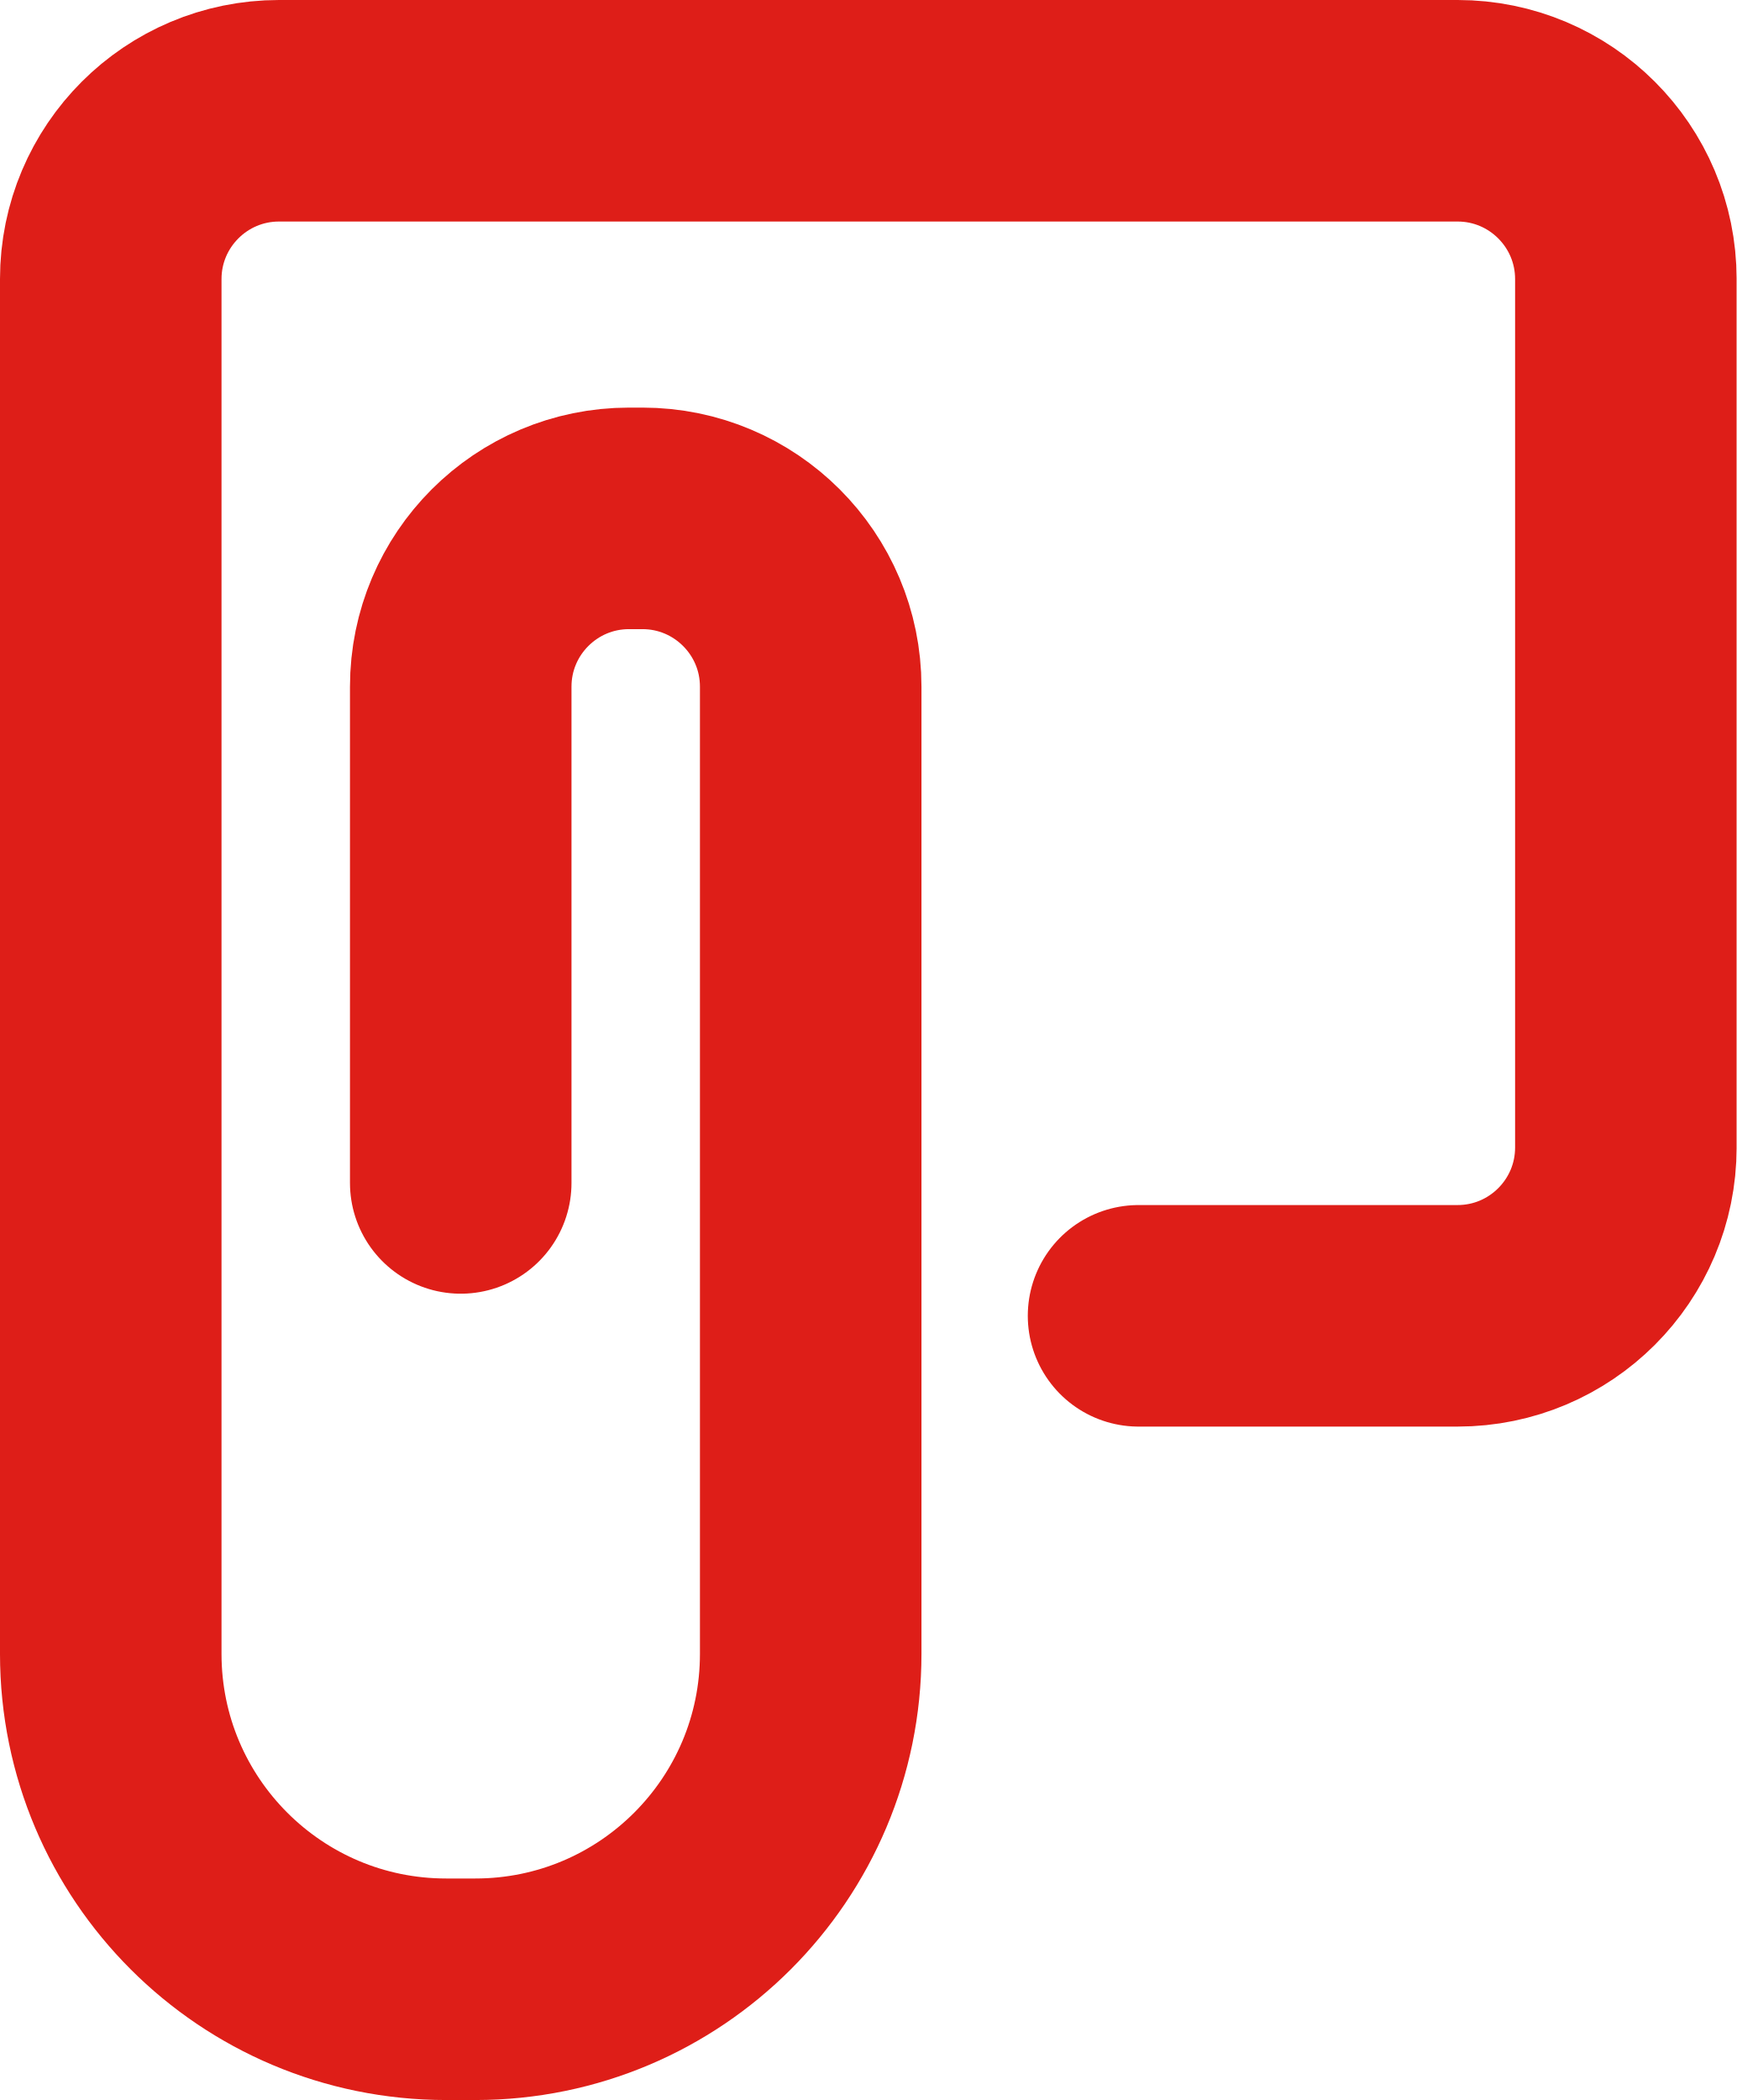
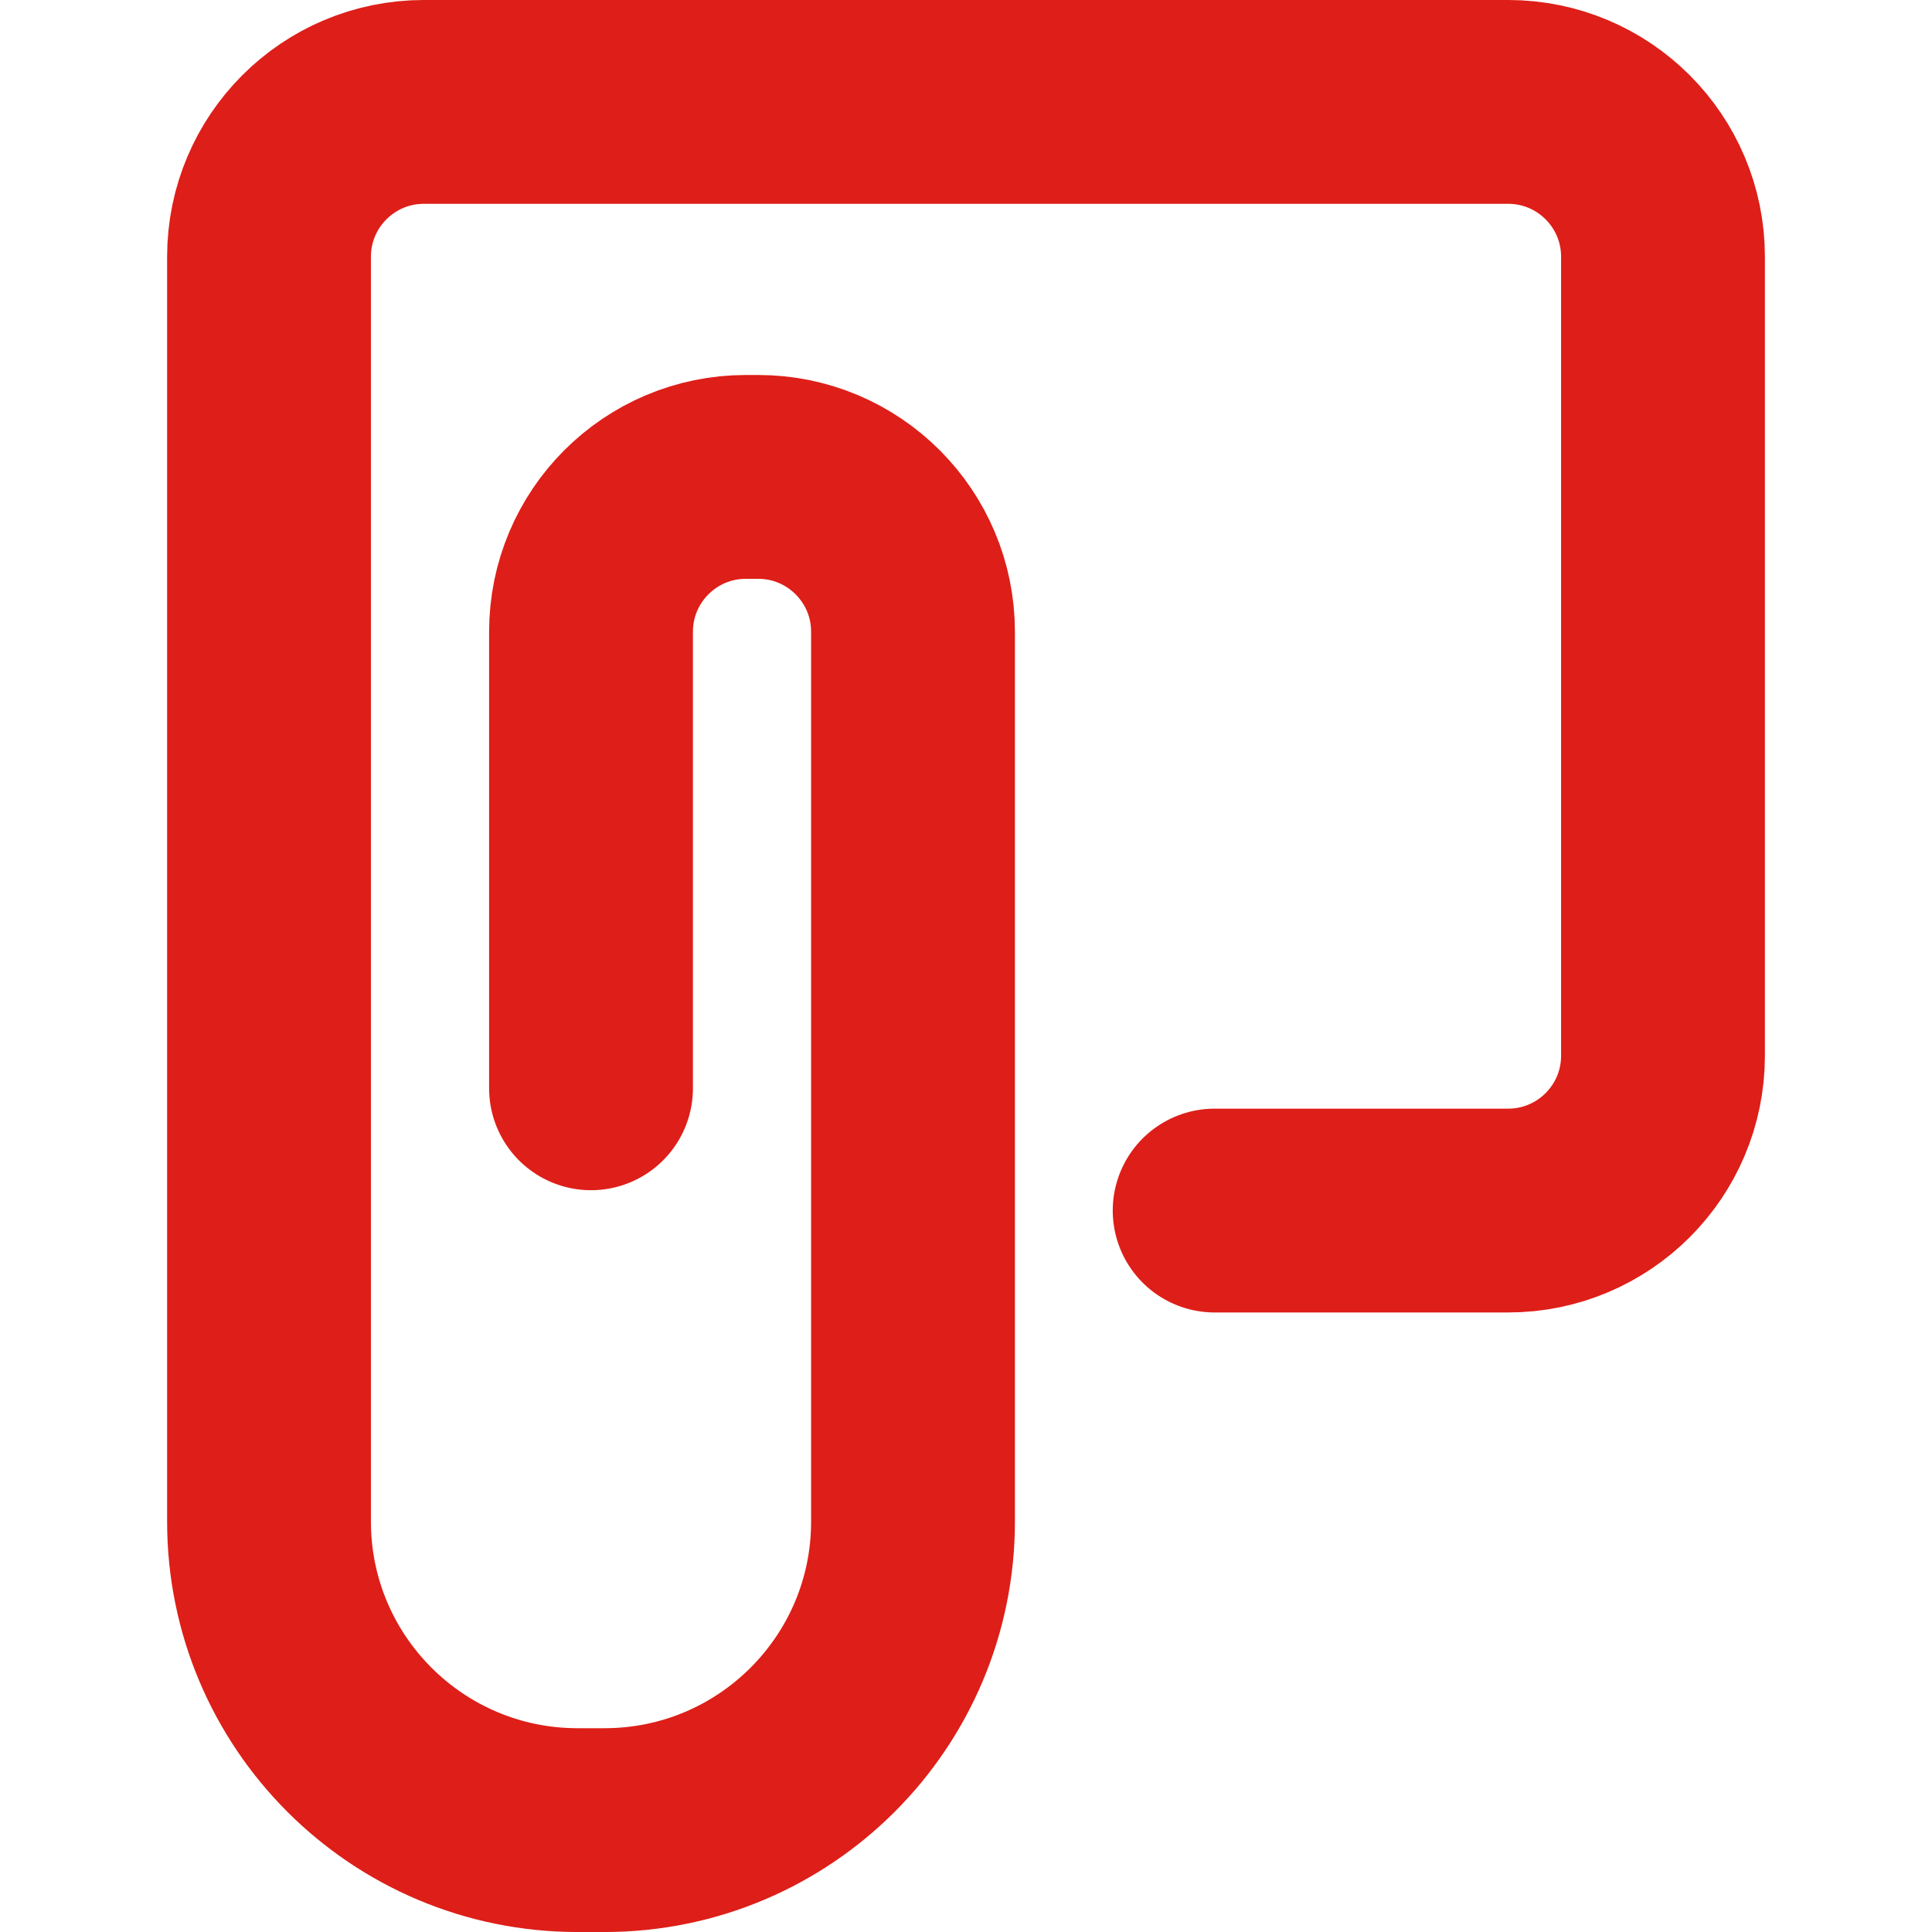
- <svg xmlns="http://www.w3.org/2000/svg" version="1.1" width="196" height="237">
-   <svg width="196" height="237" viewBox="0 0 51.858 62.706" version="1.1" id="SvgjsSvg1072" xml:space="preserve">
-     <defs id="SvgjsDefs1071" />
-     <g id="SvgjsG1070" transform="translate(-69.71771,-99.61563)">
-       <path style="display:none;fill:none;stroke:#d11c19;stroke-width:0.265" d="m 82.473,134.662 c 0.1,-4.755 -0.269,-9.526 0.143,-14.267 0.108,-3.147 3.111,-6.232 6.379,-5.326 3.1,0.582 4.209,4.001 4.181,6.777 -0.194,7.73 -0.106,15.467 -0.115,23.201 0.133,4.052 0.152,8.794 -3.277,11.629 -4.284,3.943 -12.348,3.147 -14.948,-2.344 -1.753,-4.315 -1.489,-9.112 -1.657,-13.685 0.106,-9.846 -0.081,-19.698 0.114,-29.542 0.126,-2.969 1.284,-6.494 4.471,-7.35 3.771,-1.012 7.731,-0.415 11.586,-0.588 6.999,0.045 14.003,-0.074 21,0.065 3.138,0.099 6.785,1.479 7.622,4.848 0.691,3.269 0.215,6.654 0.355,9.975 -0.07,5.534 0.168,11.081 -0.147,16.606 -0.157,3.034 -2.49,5.717 -5.553,6.027 -2.973,0.539 -5.997,0.087 -8.989,0.059" id="SvgjsPath1069" />
-       <path style="fill:none;stroke:#de1e18;stroke-width:6.615;stroke-linecap:round;stroke-linejoin:miter;stroke-dasharray:none;stroke-opacity:1" d="m 83.476,134.938 v -14.817 a 5.027,5.027 135 0 1 5.027,-5.027 H 88.9 a 5.027,5.027 45 0 1 5.027,5.027 v 28.879 A 10.015,10.015 135 0 1 83.912,159.015 H 83.041 A 10.016,10.016 45 0 1 73.025,148.999 V 107.95 a 5.027,5.027 135 0 1 5.027,-5.027 h 35.19 a 5.027,5.027 45 0 1 5.027,5.027 v 25.929 a 5.027,5.027 135 0 1 -5.027,5.027 h -9.525" id="SvgjsPath1068" />
+ <svg xmlns="http://www.w3.org/2000/svg" version="1.1" width="237" height="237">
+   <svg width="237" height="237" viewBox="0 0 62.706 62.706" version="1.1" id="SvgjsSvg1064" xml:space="preserve">
+     <defs id="SvgjsDefs1062" />
+     <g id="SvgjsG1059" transform="translate(-69.71771,-99.61563)">
+       <path style="display:none;fill:none;stroke:#d11c19;stroke-width:0.265" d="m 82.473,134.662 c 0.1,-4.755 -0.269,-9.526 0.143,-14.267 0.108,-3.147 3.111,-6.232 6.379,-5.326 3.1,0.582 4.209,4.001 4.181,6.777 -0.194,7.73 -0.106,15.467 -0.115,23.201 0.133,4.052 0.152,8.794 -3.277,11.629 -4.284,3.943 -12.348,3.147 -14.948,-2.344 -1.753,-4.315 -1.489,-9.112 -1.657,-13.685 0.106,-9.846 -0.081,-19.698 0.114,-29.542 0.126,-2.969 1.284,-6.494 4.471,-7.35 3.771,-1.012 7.731,-0.415 11.586,-0.588 6.999,0.045 14.003,-0.074 21,0.065 3.138,0.099 6.785,1.479 7.622,4.848 0.691,3.269 0.215,6.654 0.355,9.975 -0.07,5.534 0.168,11.081 -0.147,16.606 -0.157,3.034 -2.49,5.717 -5.553,6.027 -2.973,0.539 -5.997,0.087 -8.989,0.059" id="SvgjsPath1058" />
+       <path style="fill:none;stroke:#de1e18;stroke-width:6.615;stroke-linecap:round;stroke-linejoin:miter;stroke-dasharray:none;stroke-opacity:1" d="m 88.9,134.938 v -14.817 a 5.027,5.027 135 0 1 5.027,-5.027 h 0.397 a 5.027,5.027 45 0 1 5.027,5.027 l 0,28.879 A 10.015,10.015 135 0 1 89.336,159.015 H 88.465 A 10.016,10.016 45 0 1 78.449,148.999 l 0,-41.049 a 5.027,5.027 135 0 1 5.027,-5.027 h 35.19 a 5.027,5.027 45 0 1 5.027,5.027 v 25.929 a 5.027,5.027 135 0 1 -5.027,5.027 h -9.525" id="SvgjsPath1057" />
    </g>
  </svg>
  <style>@media (prefers-color-scheme: light) { :root { filter: none; } }
@media (prefers-color-scheme: dark) { :root { filter: none; } }
</style>
</svg>
